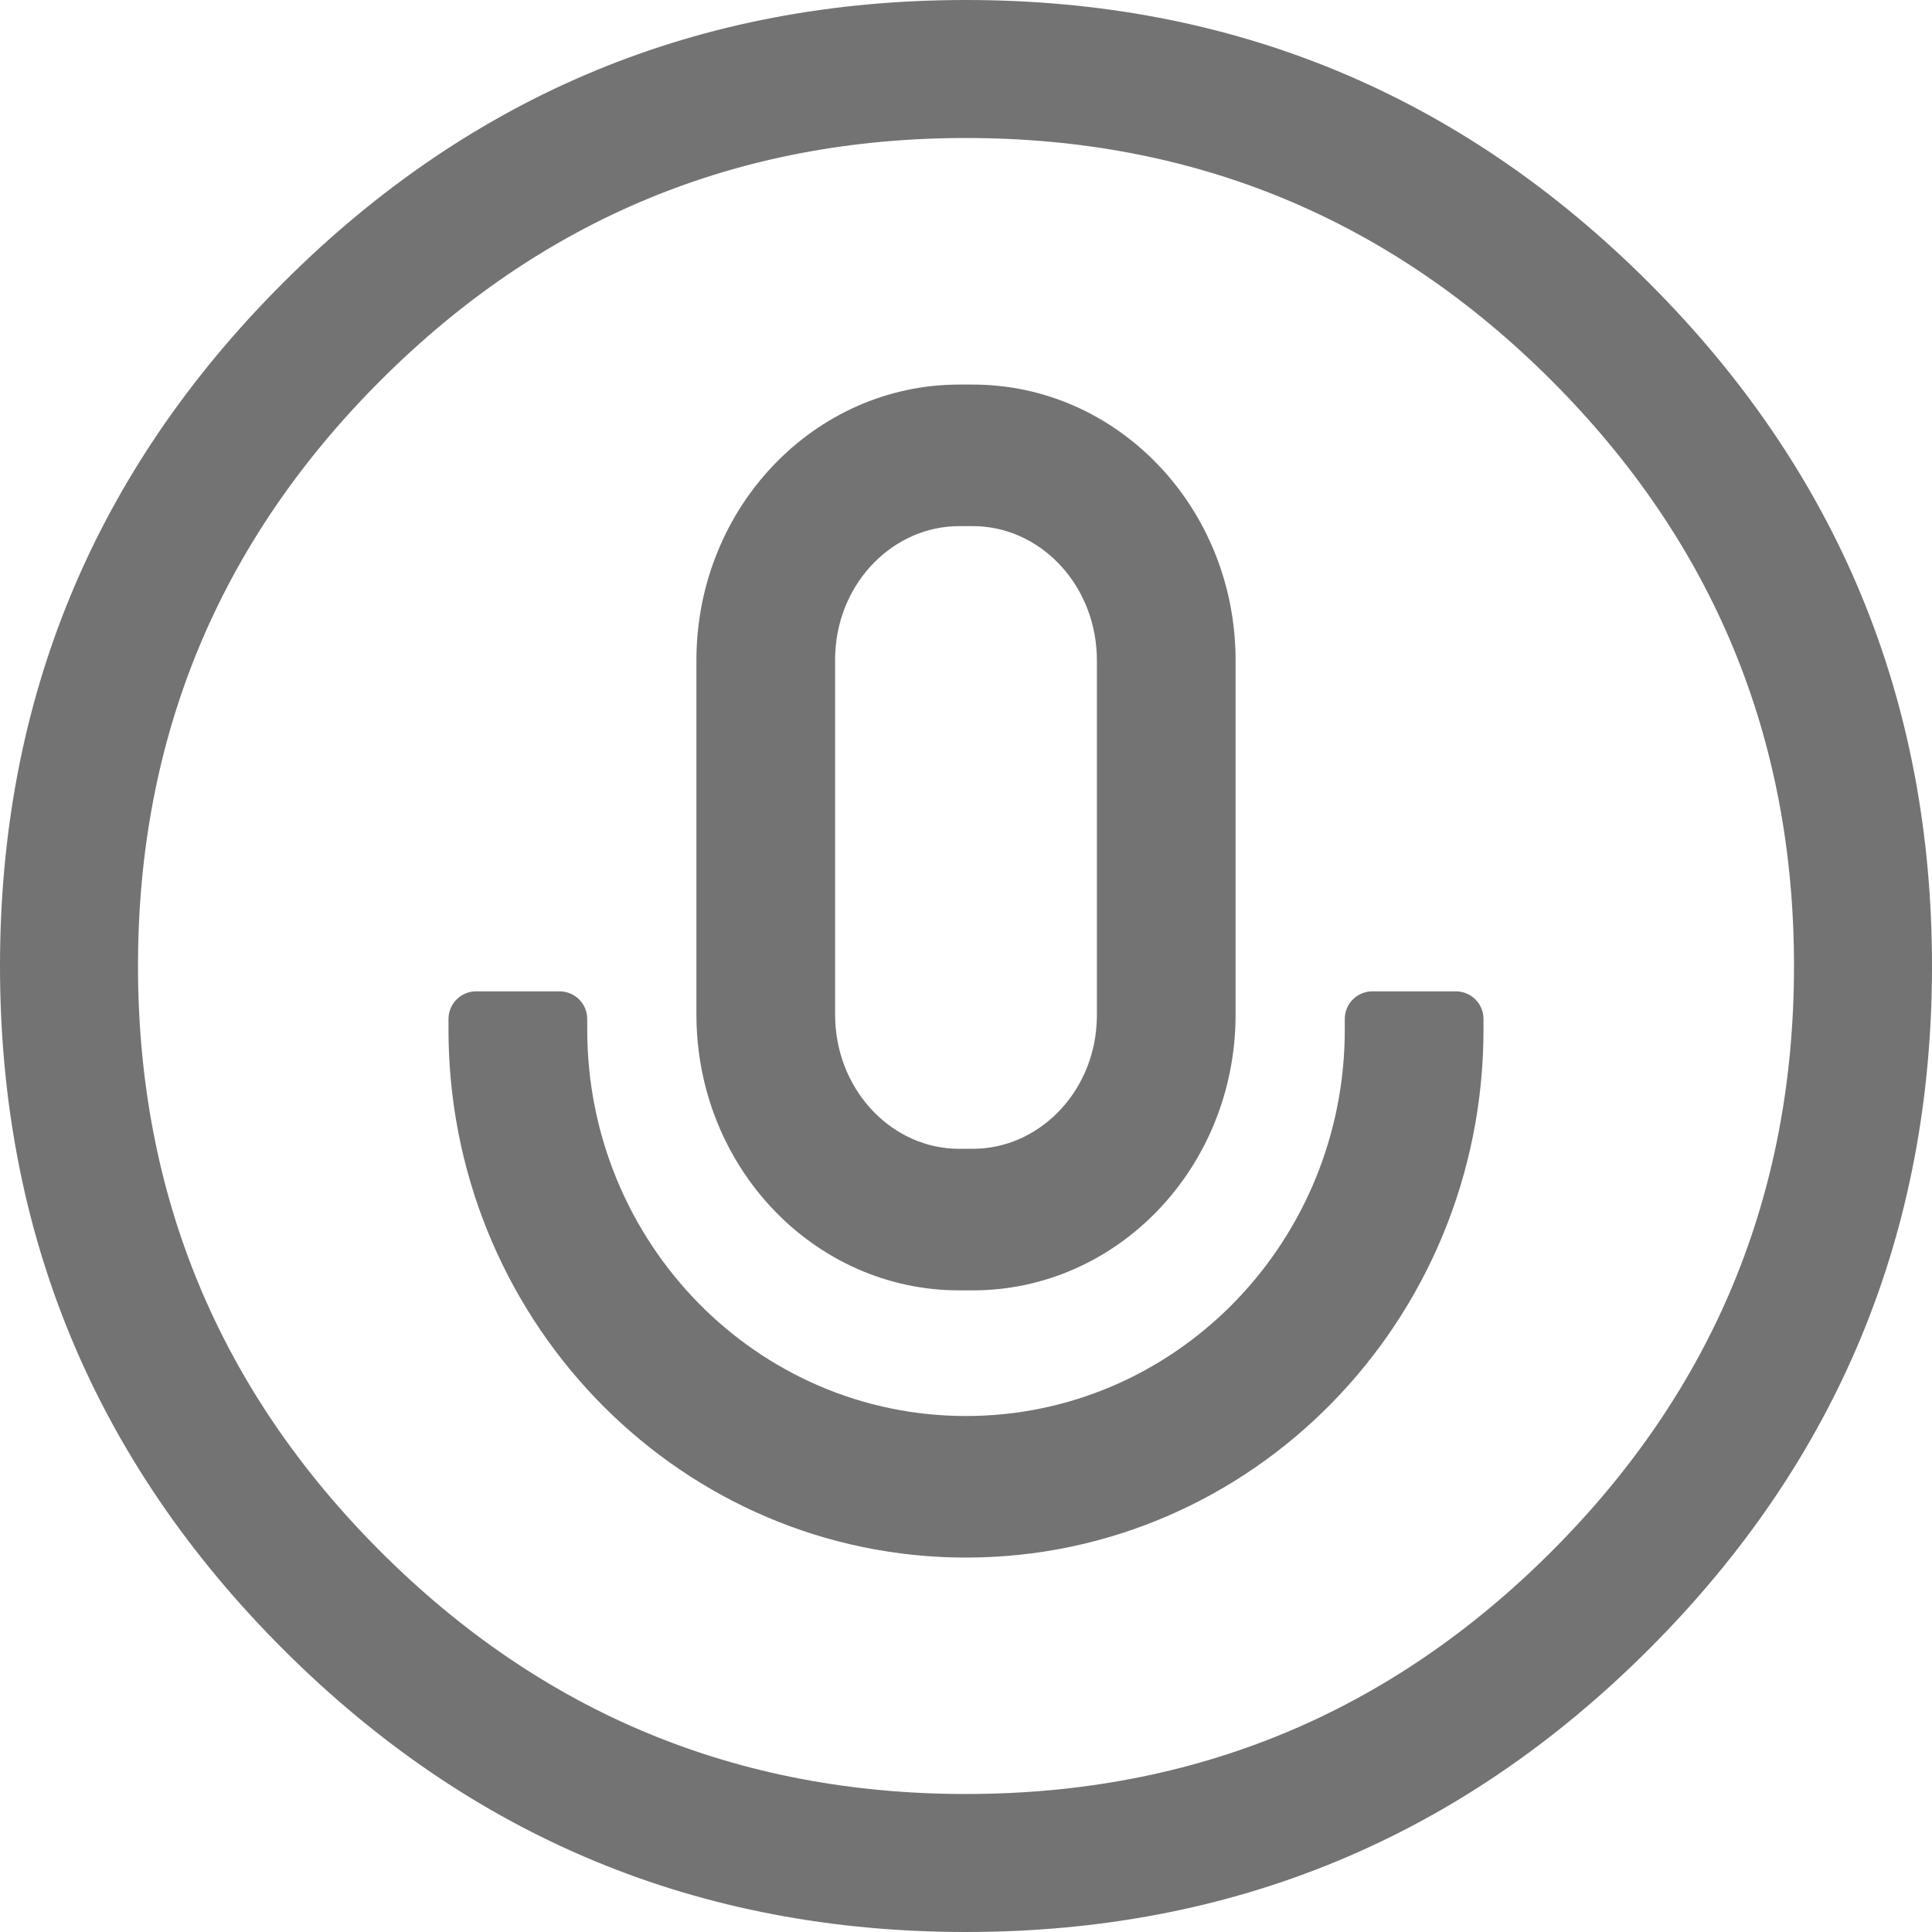
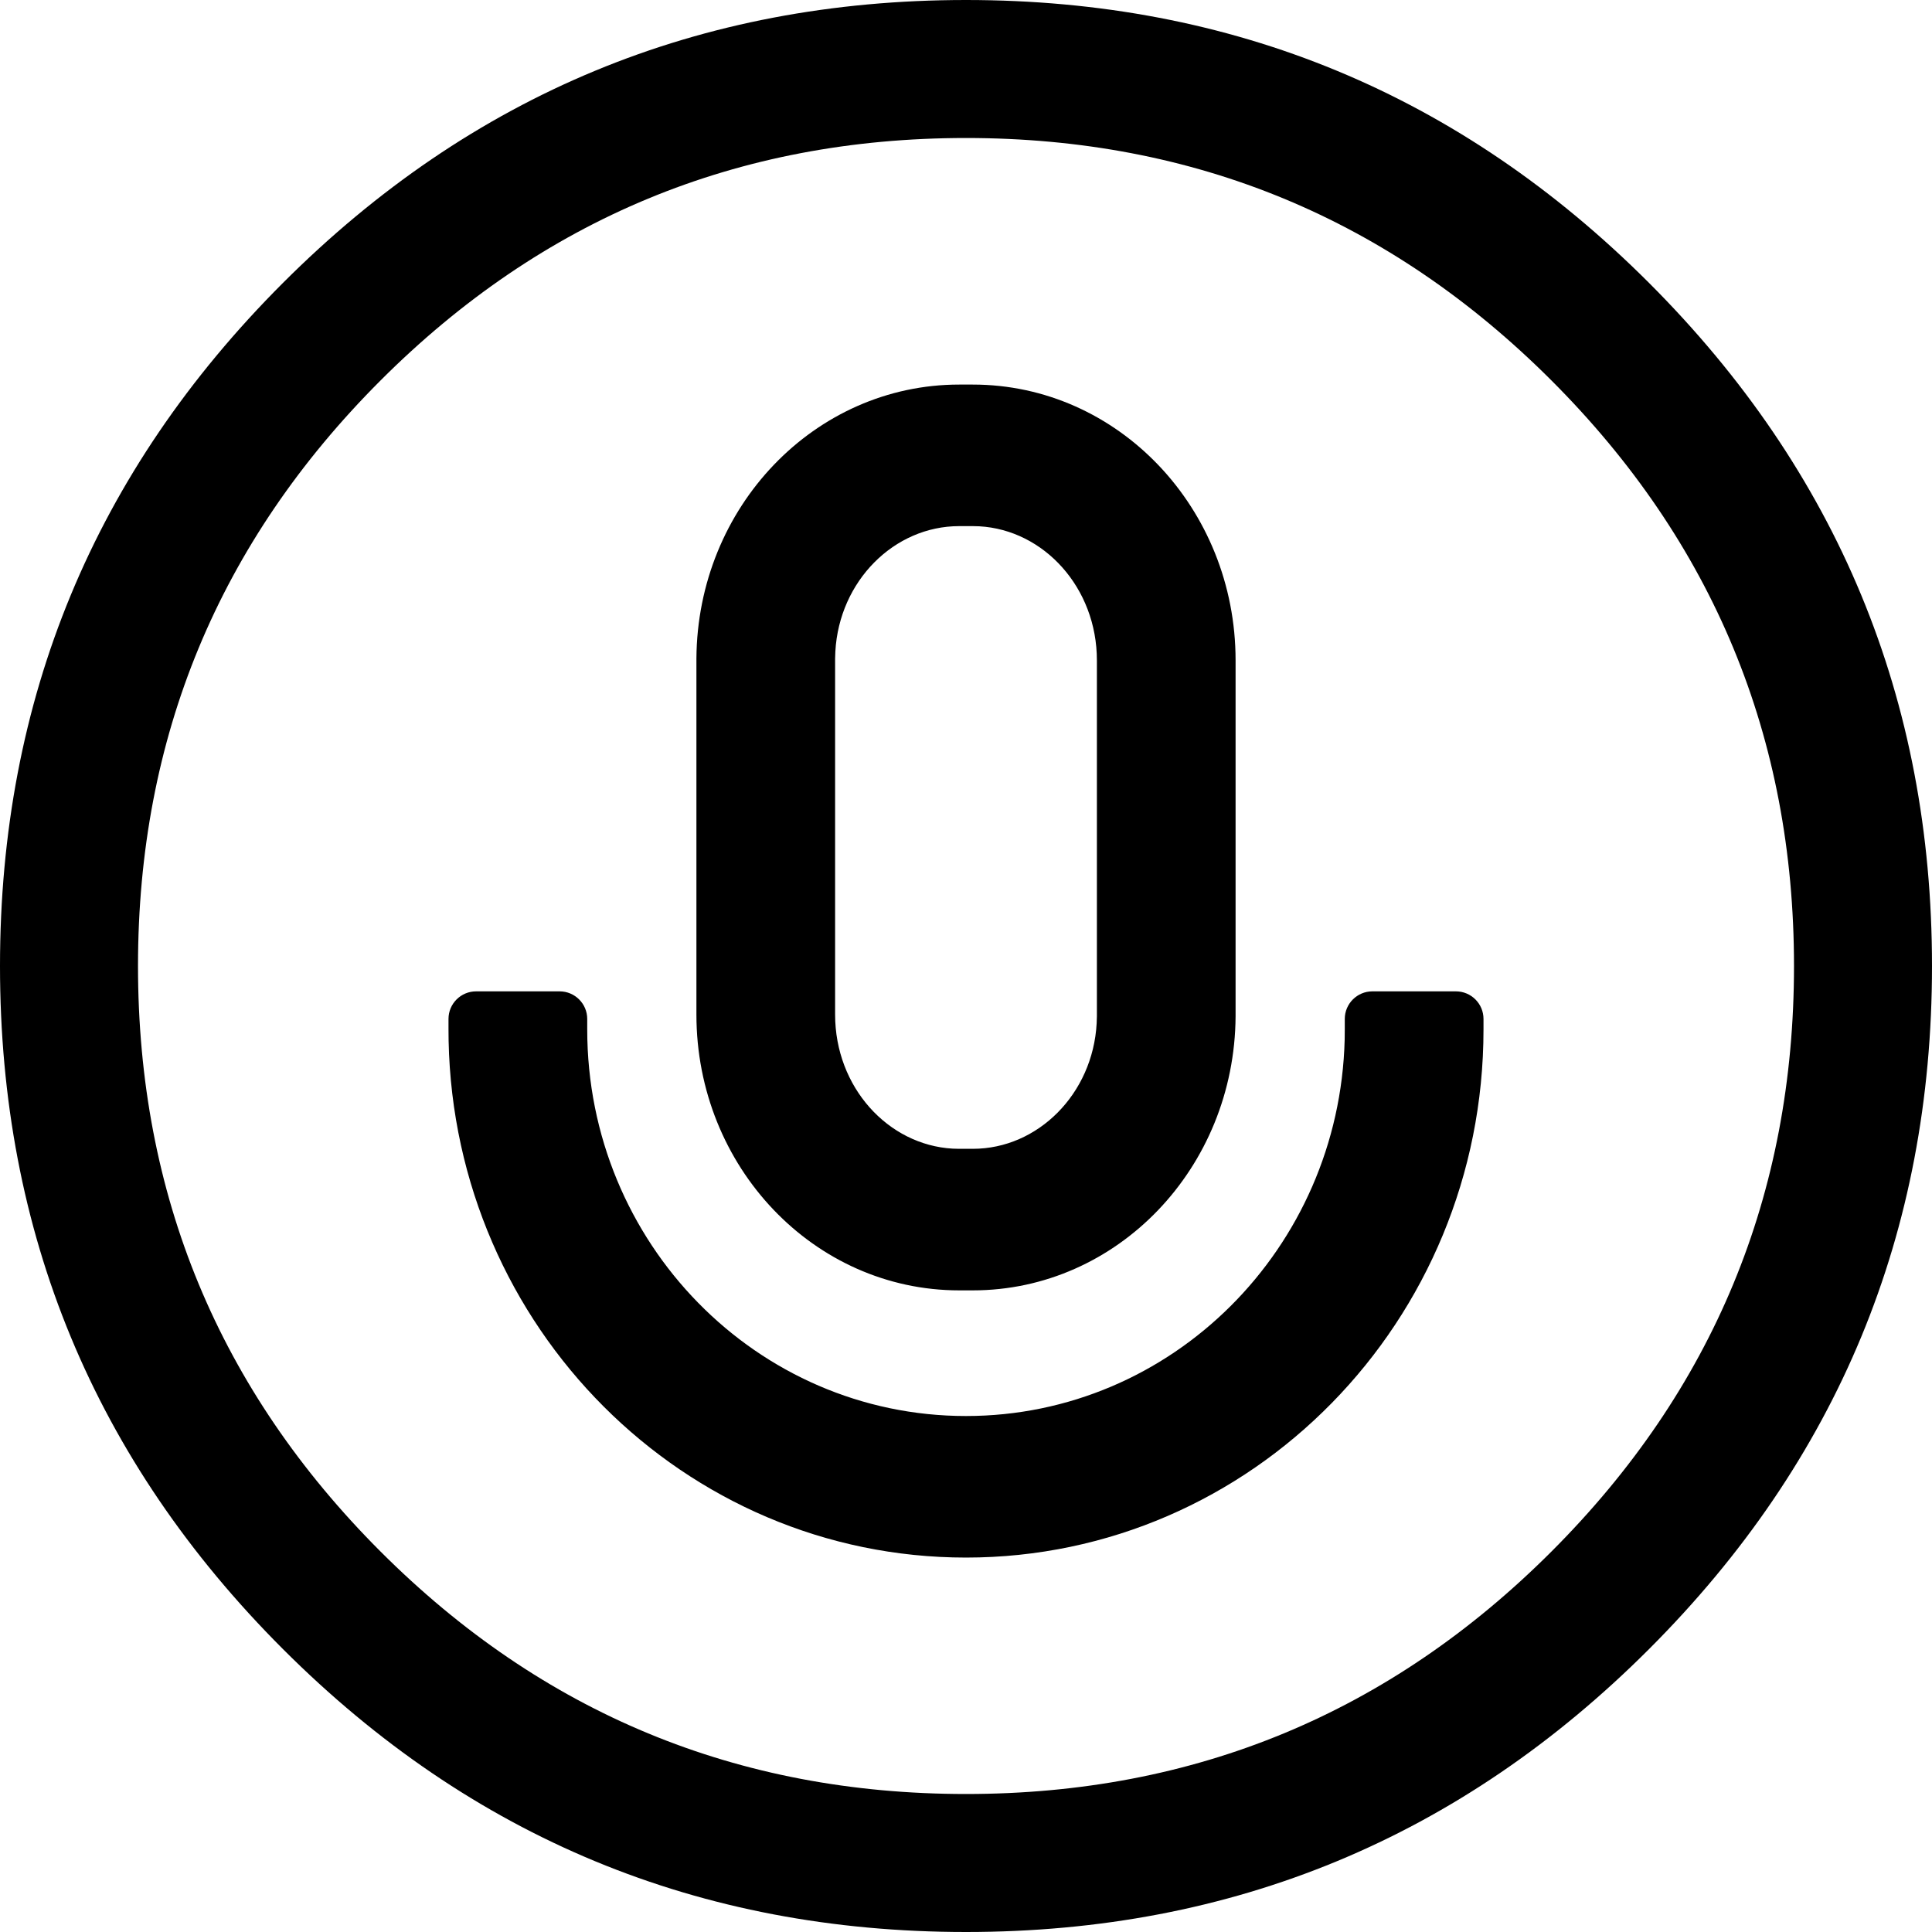
<svg xmlns="http://www.w3.org/2000/svg" width="28" height="28" viewBox="0 0 56 56" fill="none">
-   <path fill-rule="evenodd" clip-rule="evenodd" d="M56,28Q56,16.402 47.799,8.201Q39.598,0 28,0Q16.402,0 8.201,8.201Q0,16.402 0,28Q0,39.598 8.201,47.799Q16.402,56 28,56Q39.598,56 47.799,47.799Q56,39.598 56,28ZM11.029,11.029Q18.059,4 28,4Q37.941,4 44.971,11.029Q52,18.059 52,28Q52,37.941 44.971,44.971Q37.941,52 28,52Q18.059,52 11.029,44.971Q4,37.941 4,28Q4,18.059 11.029,11.029Z" fill="#000000" fill-opacity="0.55" />
-   <path fill-rule="evenodd" clip-rule="evenodd" d="M28.197,11.147C32.404,11.147 35.814,14.726 35.814,19.142L35.814,29.459C35.787,33.854 32.385,37.402 28.197,37.402L27.803,37.402C23.596,37.402 20.186,33.823 20.186,29.407L20.186,19.09C20.213,14.695 23.615,11.147 27.803,11.147L28.197,11.147ZM28.197,15.25L27.803,15.25C25.915,15.25 24.325,16.843 24.213,18.885L24.206,19.09L24.206,29.407C24.206,31.512 25.739,33.188 27.615,33.294L27.803,33.299L28.197,33.299C30.085,33.299 31.675,31.706 31.787,29.664L31.794,29.459L31.794,19.142C31.794,17.037 30.261,15.361 28.385,15.255L28.197,15.25ZM17.021,29.535C17.021,29.093 16.662,28.735 16.221,28.735L13.8,28.735C13.358,28.735 13,29.093 13,29.535L13,29.839L13.003,30.164C13.172,38.468 19.822,45.147 28,45.147C36.284,45.147 43,38.293 43,29.839L43,29.535C43,29.093 42.642,28.735 42.2,28.735L39.779,28.735C39.338,28.735 38.979,29.093 38.979,29.535L38.979,29.839L38.976,30.133C38.823,36.185 33.968,41.044 28,41.044C21.936,41.044 17.021,36.027 17.021,29.839L17.021,29.535Z" fill="#000000" fill-opacity="0.55" />
+   <path fill-rule="evenodd" clip-rule="evenodd" d="M56,28Q56,16.402 47.799,8.201Q39.598,0 28,0Q16.402,0 8.201,8.201Q0,16.402 0,28Q0,39.598 8.201,47.799Q16.402,56 28,56Q39.598,56 47.799,47.799Q56,39.598 56,28ZM11.029,11.029Q18.059,4 28,4Q37.941,4 44.971,11.029Q52,18.059 52,28Q52,37.941 44.971,44.971Q37.941,52 28,52Q18.059,52 11.029,44.971Q4,37.941 4,28Q4,18.059 11.029,11.029Z" fill="#000000" />
+   <path fill-rule="evenodd" clip-rule="evenodd" d="M28.197,11.147C32.404,11.147 35.814,14.726 35.814,19.142L35.814,29.459C35.787,33.854 32.385,37.402 28.197,37.402L27.803,37.402C23.596,37.402 20.186,33.823 20.186,29.407L20.186,19.09C20.213,14.695 23.615,11.147 27.803,11.147L28.197,11.147ZM28.197,15.25L27.803,15.25C25.915,15.25 24.325,16.843 24.213,18.885L24.206,19.09L24.206,29.407C24.206,31.512 25.739,33.188 27.615,33.294L27.803,33.299L28.197,33.299C30.085,33.299 31.675,31.706 31.787,29.664L31.794,29.459L31.794,19.142C31.794,17.037 30.261,15.361 28.385,15.255L28.197,15.25ZM17.021,29.535C17.021,29.093 16.662,28.735 16.221,28.735L13.8,28.735C13.358,28.735 13,29.093 13,29.535L13,29.839L13.003,30.164C13.172,38.468 19.822,45.147 28,45.147C36.284,45.147 43,38.293 43,29.839L43,29.535C43,29.093 42.642,28.735 42.2,28.735L39.779,28.735C39.338,28.735 38.979,29.093 38.979,29.535L38.979,29.839L38.976,30.133C38.823,36.185 33.968,41.044 28,41.044C21.936,41.044 17.021,36.027 17.021,29.839L17.021,29.535Z" fill="#000000" />
</svg>
